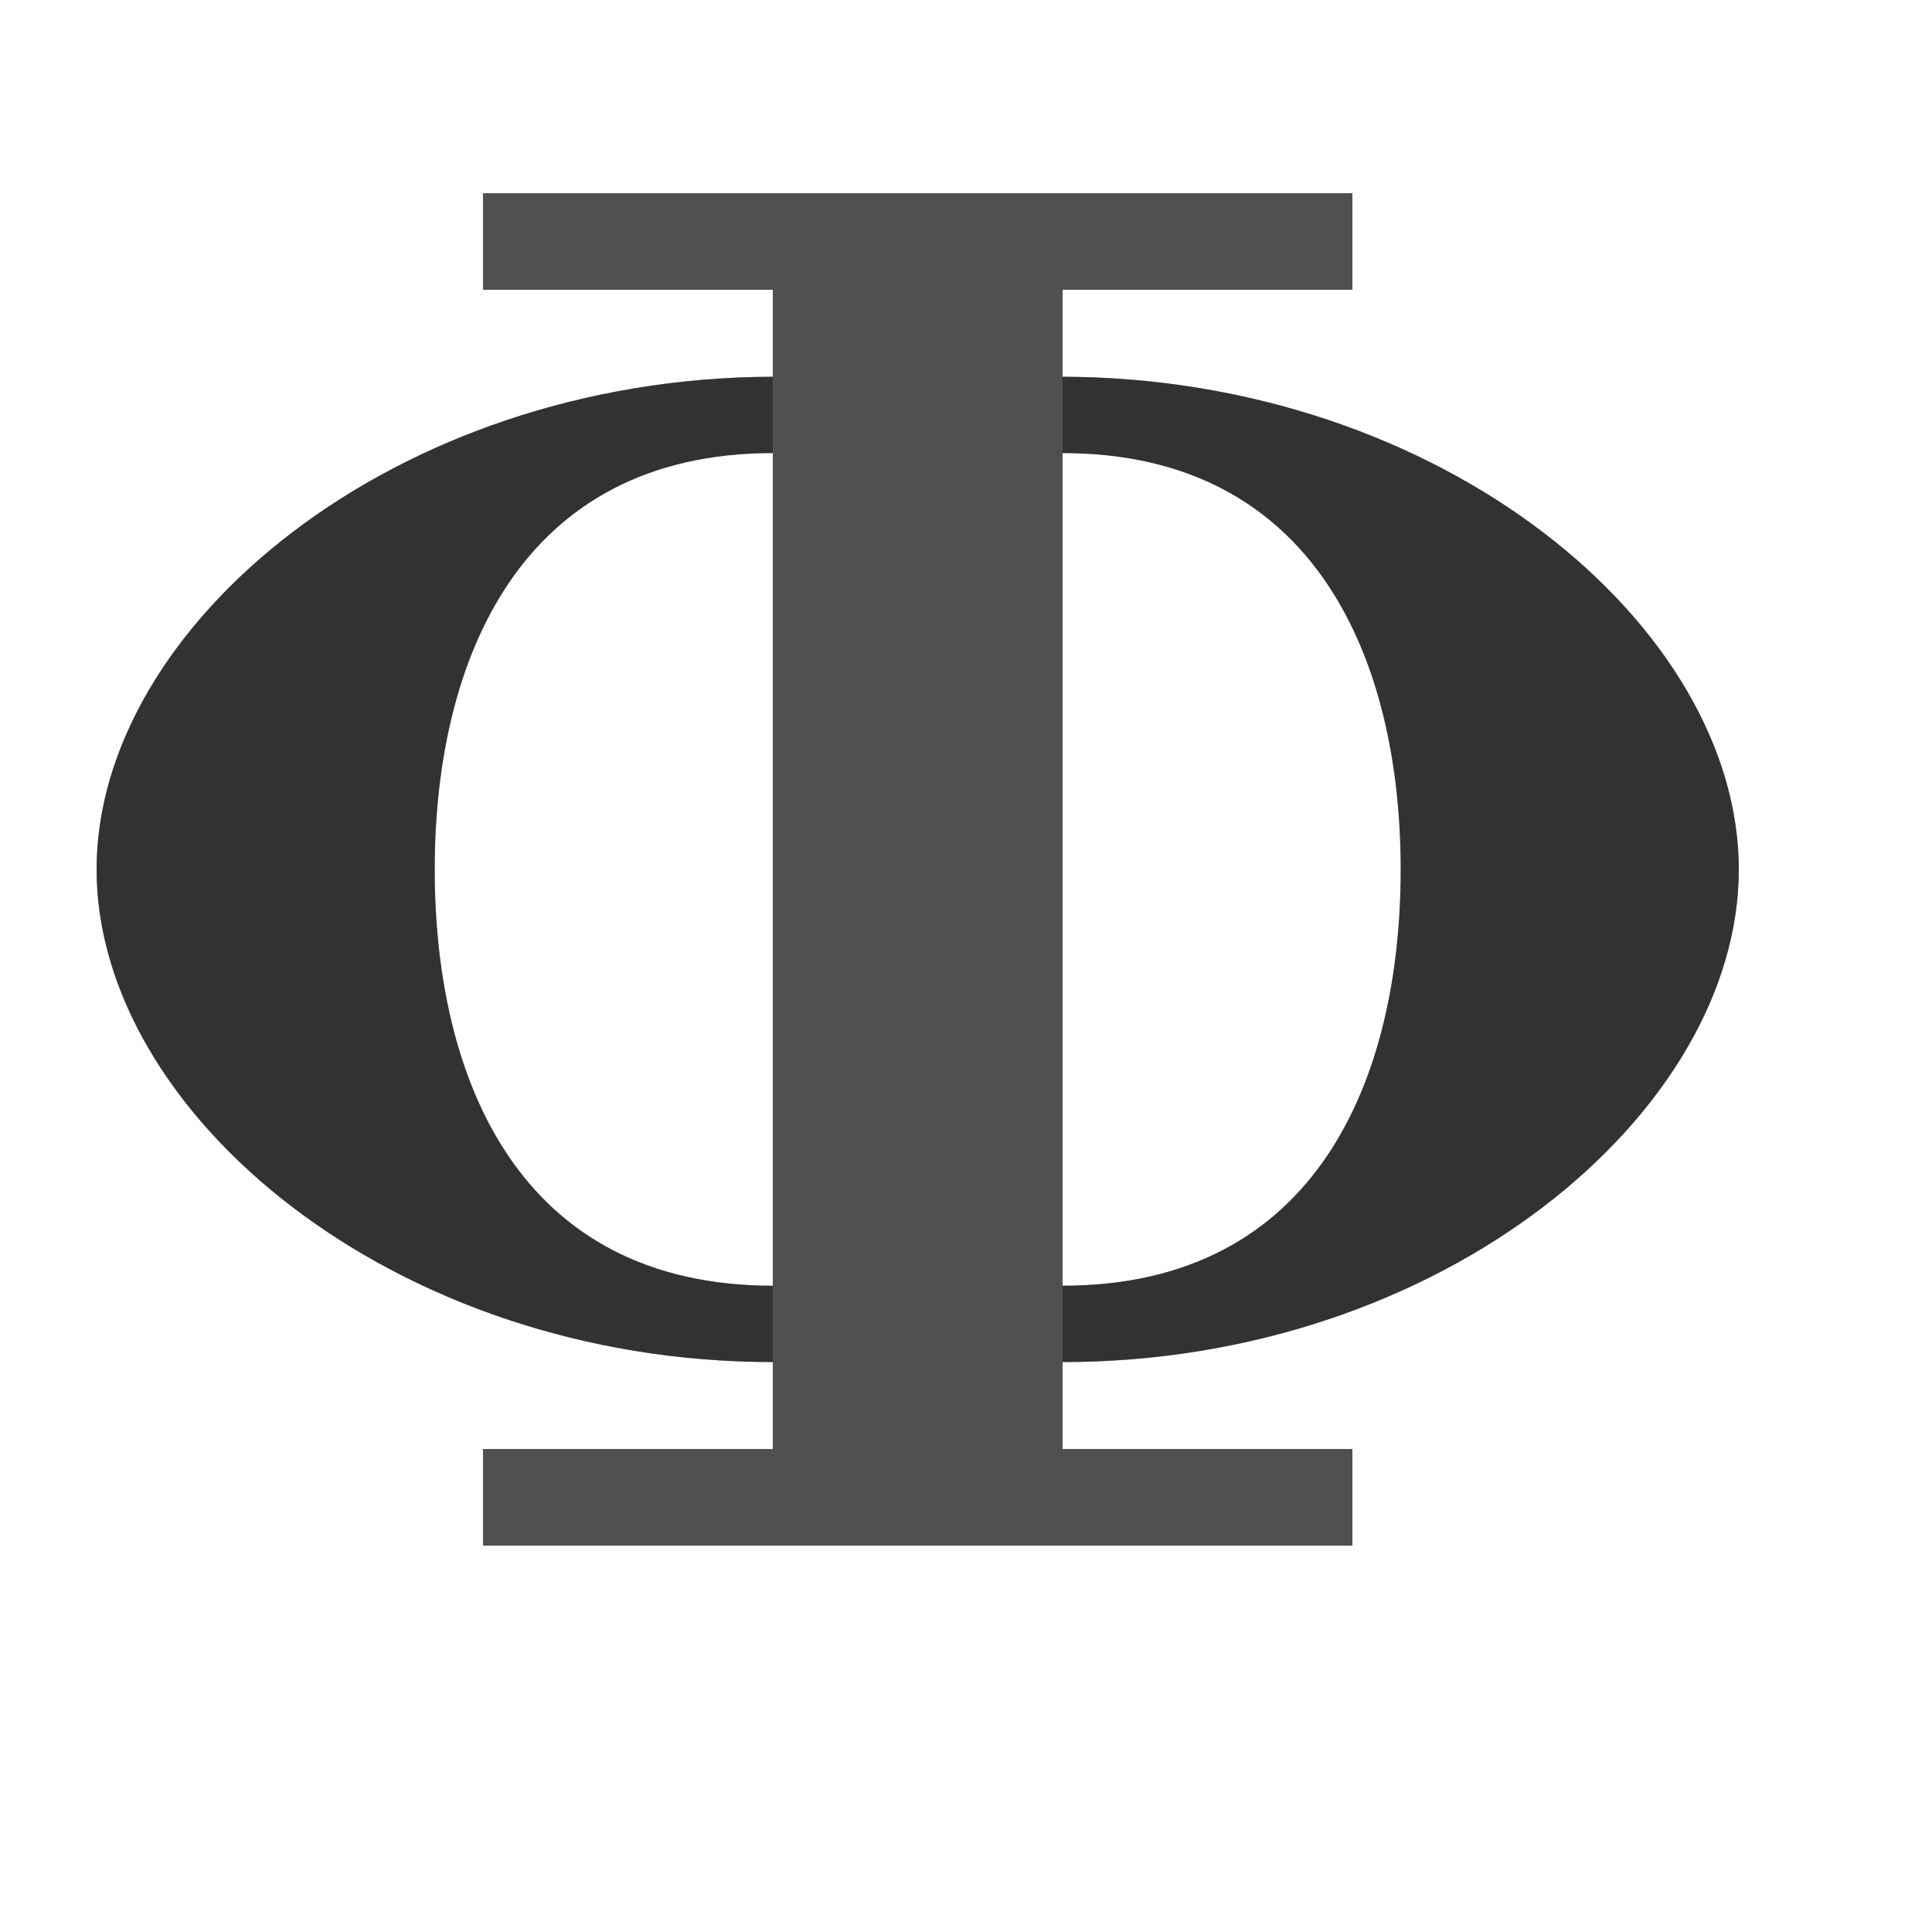
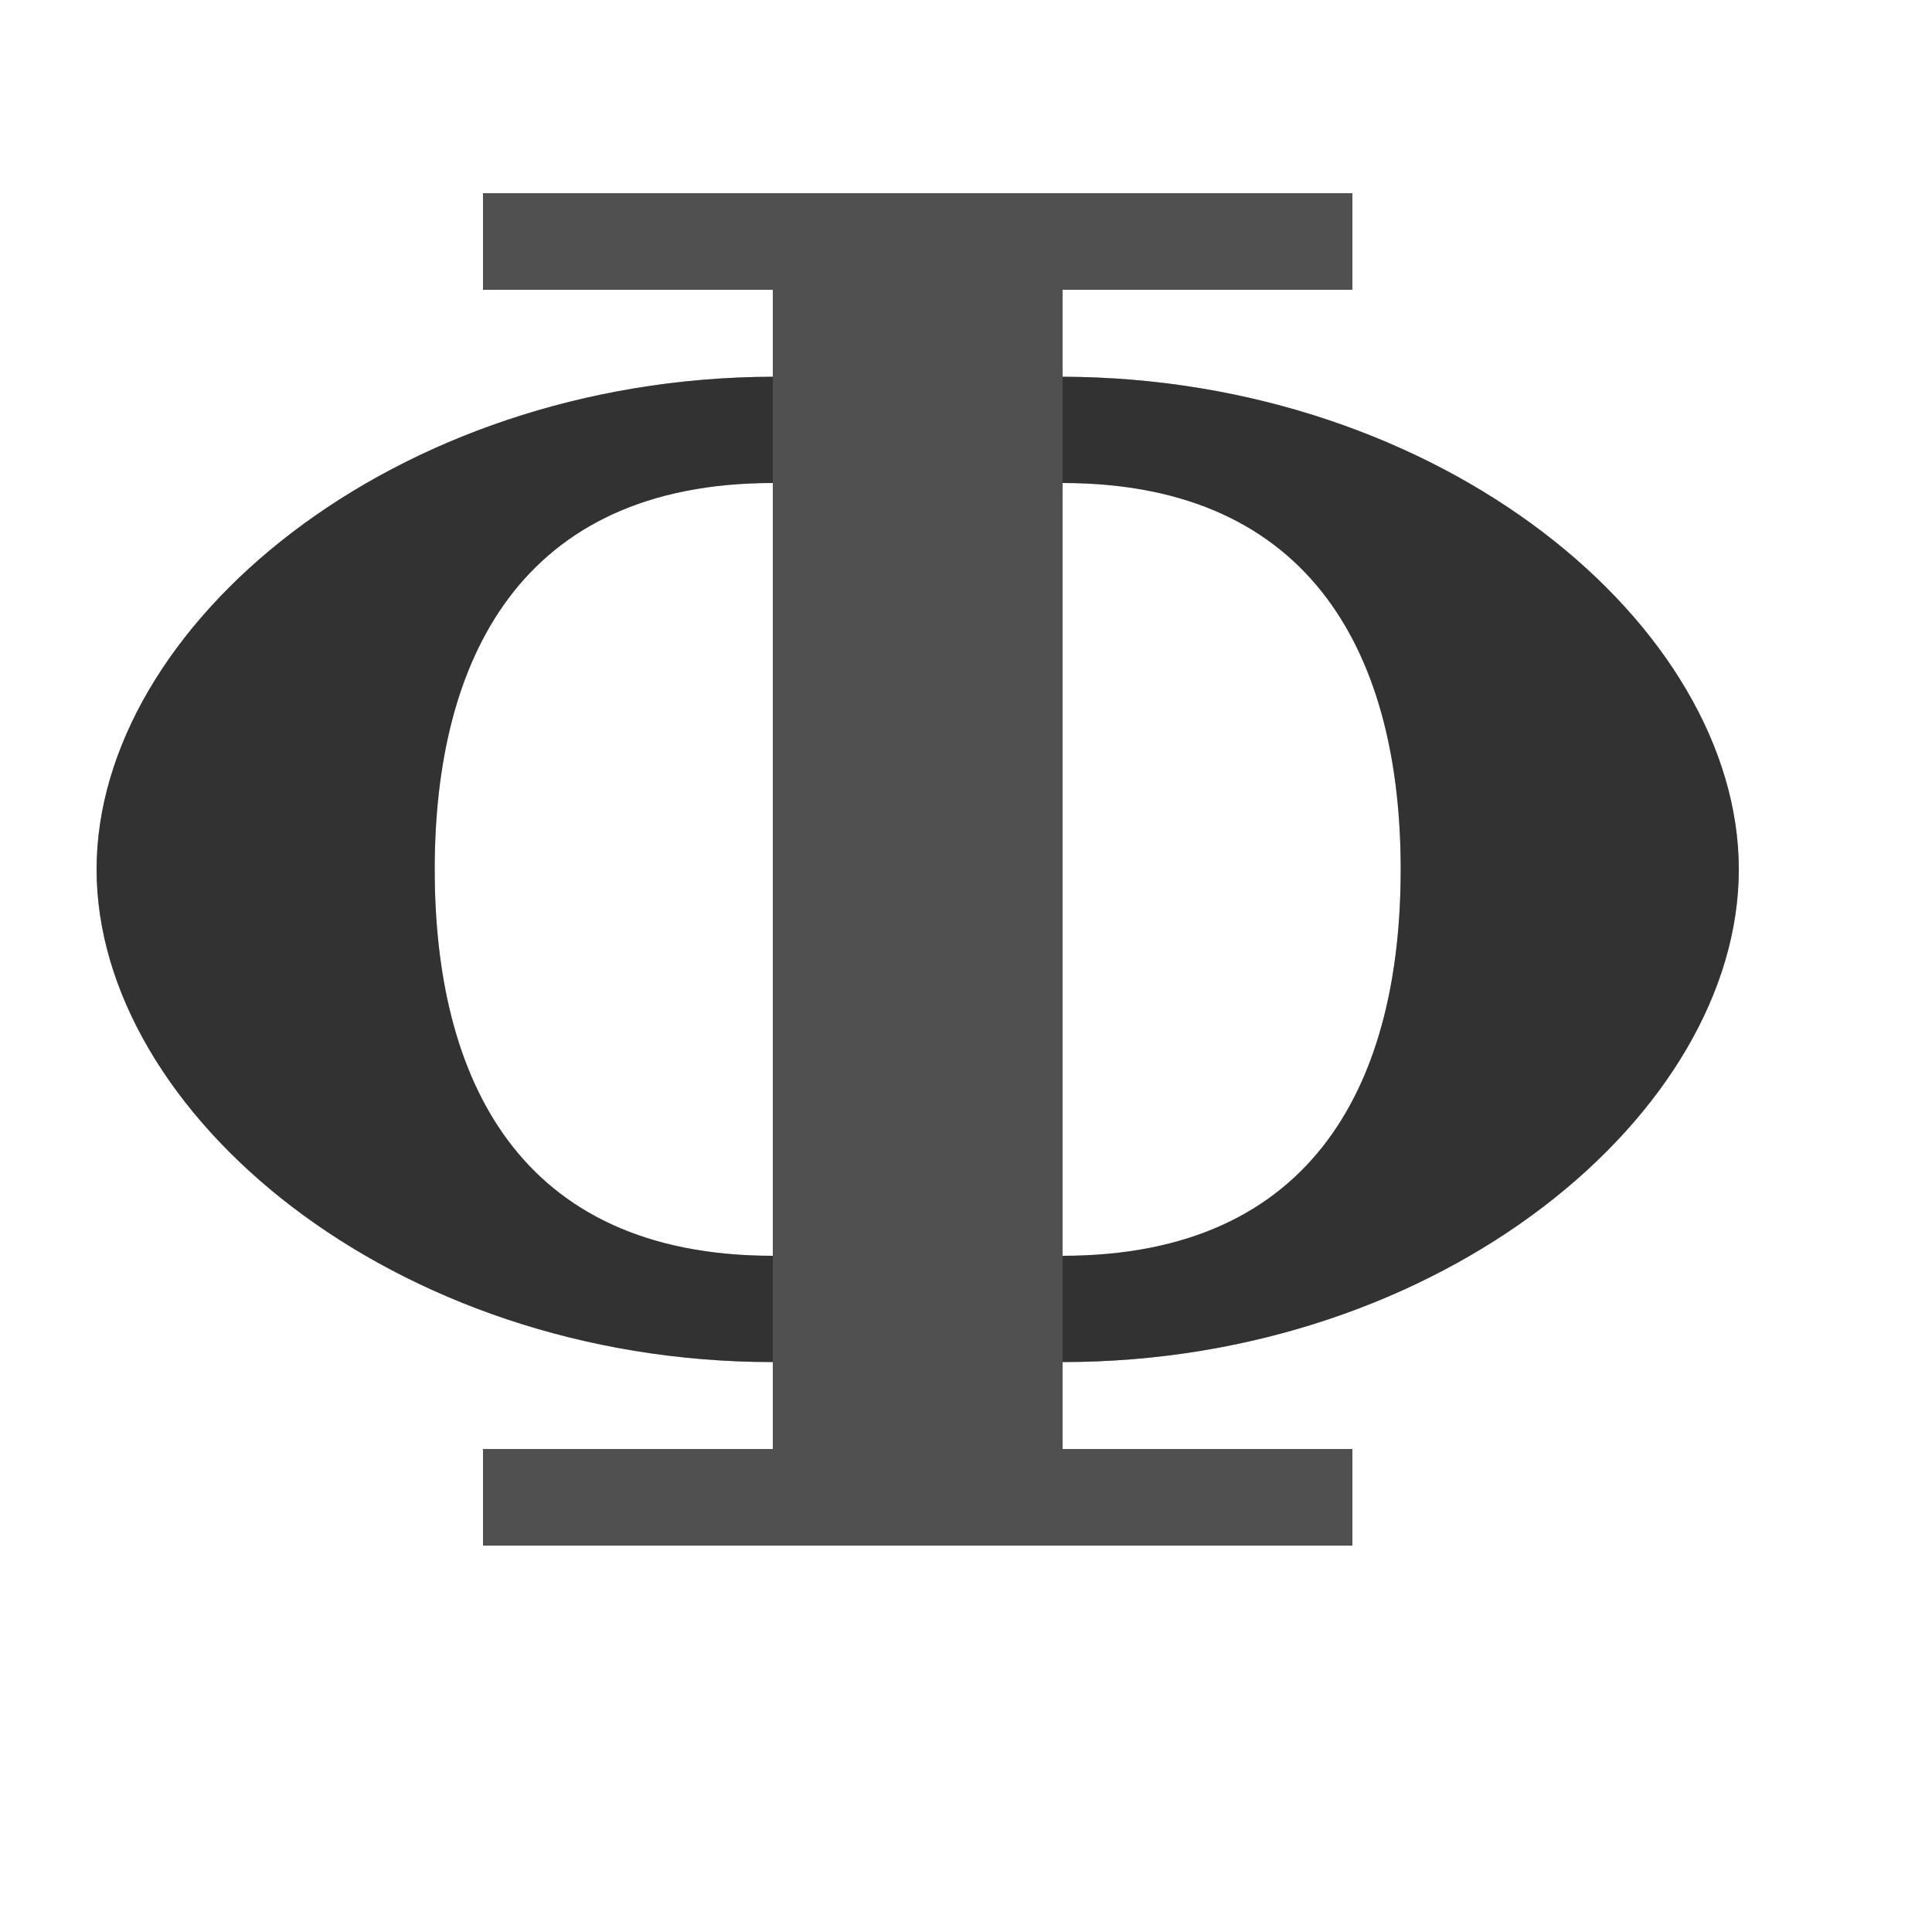
<svg xmlns="http://www.w3.org/2000/svg" width="2000" height="2000" viewBox="0 0 2000 2000" version="1.1" id="svg1" xml:space="preserve">
  <defs id="defs1" />
  <g id="layer1">
-     <path id="path48264" style="fill:#000000;fill-opacity:0.555;fill-rule:evenodd;stroke:none;stroke-width:0.793px;stroke-linecap:butt;stroke-linejoin:miter;stroke-opacity:1" d="M 800 390 C 406.579 391.131 100 648.592 100 900 C 100 1151.408 406.25 1410 800 1410 L 800 1330.986 C 536.057 1330.986 450 1115.493 450 900 C 450 684.507 537.501 469.014 800 469.014 L 800 390 z " />
-     <path id="path48264-4" style="fill:#000000;fill-opacity:0.555;fill-rule:evenodd;stroke:none;stroke-width:0.793px;stroke-linecap:butt;stroke-linejoin:miter;stroke-opacity:1" d="m 1100,390 c 393.421,1.131 700,258.592 700,510 0,251.408 -306.25,510 -700,510 v -79.014 c 263.942,0 350,-215.494 350,-430.986 0,-215.493 -87.501,-430.986 -350,-430.986 z" />
+     <path id="path48264" style="fill:#000000;fill-opacity:0.555;fill-rule:evenodd;stroke:none;stroke-width:0.793px;stroke-linecap:butt;stroke-linejoin:miter;stroke-opacity:1" d="m 800,390 c -393.421,1.131 -700,258.592 -700,510 0,251.408 306.25,510 700,510 V 1300 C 536.057,1300 450,1115.493 450,900 450,684.507 537.501,500 800,500 Z" />
+     <path id="path48264-4" style="fill:#000000;fill-opacity:0.555;fill-rule:evenodd;stroke:none;stroke-width:0.793px;stroke-linecap:butt;stroke-linejoin:miter;stroke-opacity:1" d="m 1100,390 c 393.421,1.131 700,258.592 700,510 0,251.408 -306.25,510 -700,510 v -110 c 263.942,0 350,-184.507 350,-400 0,-215.493 -87.501,-400 -350,-400 z" />
    <path id="rect28838" style="opacity:0.528;fill:#000000;fill-opacity:0.555;fill-rule:evenodd;stroke:none;stroke-width:100;stroke-linecap:round;stroke-linejoin:round;stroke-miterlimit:4.5;stop-color:#000000" d="M 500,200 V 300 H 800 V 1500 H 500 v 100 h 900 V 1500 H 1100 V 300 h 300 V 200 Z" />
-     <path id="path48264-6" style="fill:#000000;fill-opacity:0.555;fill-rule:evenodd;stroke:none;stroke-width:0.793px;stroke-linecap:butt;stroke-linejoin:miter;stroke-opacity:1" d="M 500 200 L 500 300 L 800 300 L 800 390 C 406.579 391.131 100 648.592 100 900 C 100 1151.408 406.251 1410 800 1410 L 800 1500 L 500 1500 L 500 1600 L 1400 1600 L 1400 1500 L 1100 1500 L 1100 1410 C 1493.749 1410 1800 1151.408 1800 900 C 1800 648.592 1493.421 391.131 1100 390 L 1100 300 L 1400 300 L 1400 200 L 500 200 z M 800 469.014 L 800 1330.986 C 536.058 1330.986 450 1115.492 450 900 C 450 684.508 537.501 469.014 800 469.014 z M 1100 469.014 C 1362.499 469.014 1450 684.508 1450 900 C 1450 1115.492 1363.942 1330.986 1100 1330.986 L 1100 469.014 z " />
+     <path id="path48264-6" style="fill:#000000;fill-opacity:0.555;fill-rule:evenodd;stroke:none;stroke-width:0.793px;stroke-linecap:butt;stroke-linejoin:miter;stroke-opacity:1" d="M 500 200 L 500 300 L 800 300 L 800 390 C 406.579 391.131 100 648.592 100 900 C 100 1151.408 406.251 1410 800 1410 L 800 1500 L 500 1500 L 500 1600 L 1400 1600 L 1400 1500 L 1100 1500 L 1100 1410 C 1493.749 1410 1800 1151.408 1800 900 C 1800 648.592 1493.421 391.131 1100 390 L 1100 300 L 1400 300 L 1400 200 L 500 200 z M 800 500 L 800 1300 C 536.058 1300 450 1115.492 450 900 C 450 684.508 537.501 500 800 500 z M 1100 500 C 1362.499 500 1450 684.508 1450 900 C 1450 1115.492 1363.942 1300 1100 1300 L 1100 500 z " />
  </g>
</svg>
